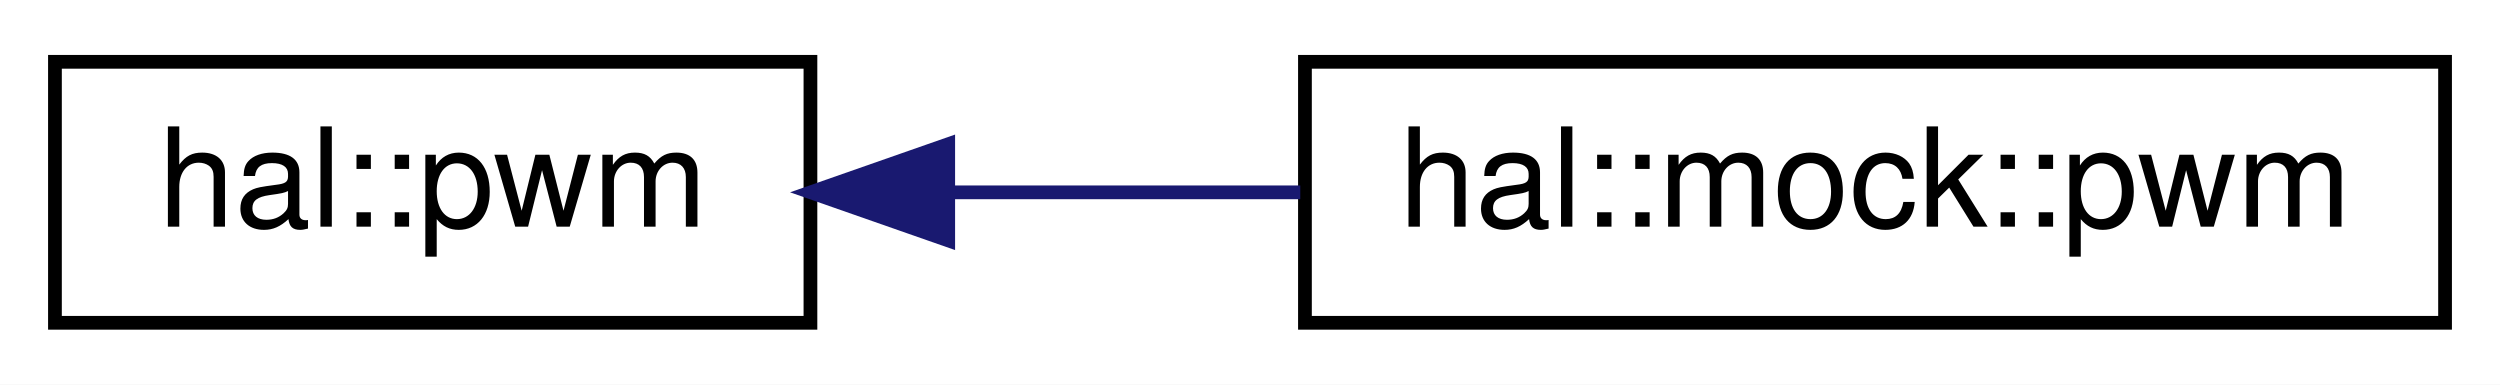
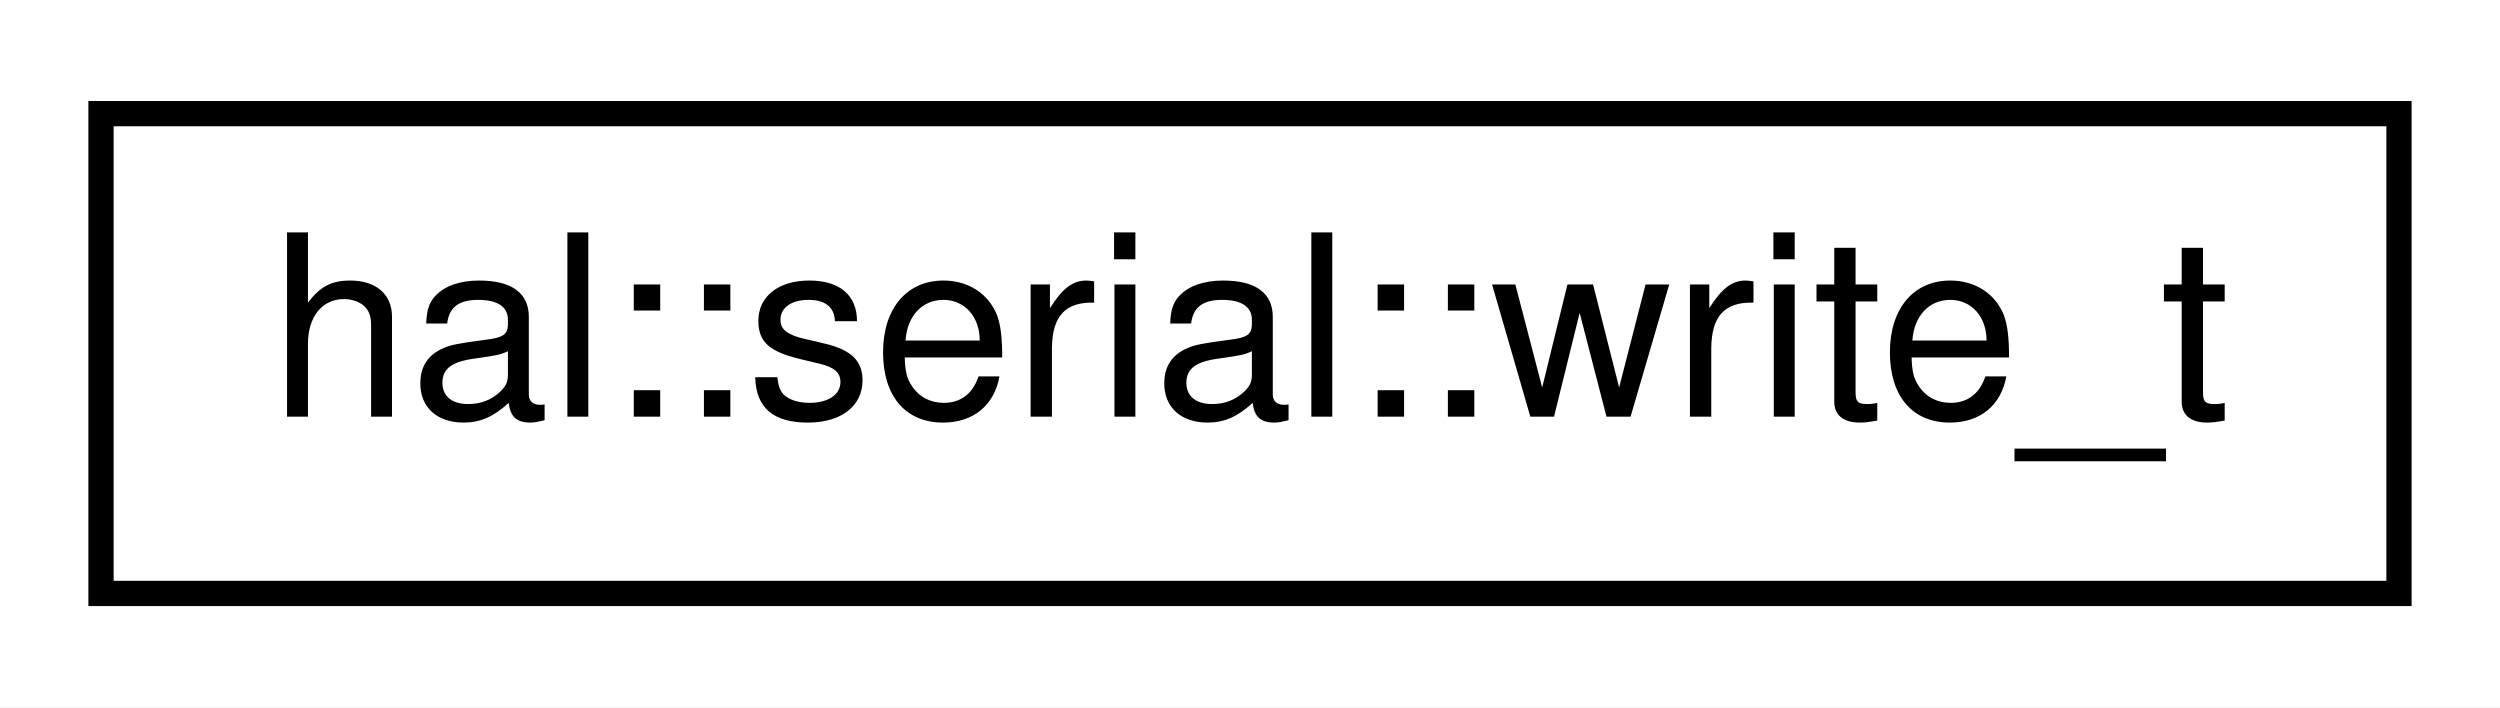
- <svg xmlns="http://www.w3.org/2000/svg" xmlns:xlink="http://www.w3.org/1999/xlink" width="182pt" height="28pt" viewBox="0.00 0.00 182.00 28.00">
+ <svg xmlns="http://www.w3.org/2000/svg" xmlns:xlink="http://www.w3.org/1999/xlink" width="99pt" height="28pt" viewBox="0.00 0.00 99.00 28.00">
  <g id="graph0" class="graph" transform="scale(1 1) rotate(0) translate(4 24)">
-     <polygon fill="white" stroke="transparent" points="-4,4 -4,-24 178,-24 178,4 -4,4" />
+     <polygon fill="white" stroke="transparent" points="-4,4 -4,-24 95,-24 95,4 -4,4" />
    <g id="node1" class="node">
      <g id="a_node1">
-         <a xlink:href="classhal_1_1pwm.html" target="_top" xlink:title="Pulse Width Modulation (PWM) channel hardware abstraction.">
-           <polygon fill="white" stroke="black" points="0,-0.5 0,-19.5 55,-19.5 55,-0.5 0,-0.5" />
-           <text text-anchor="middle" x="27.5" y="-7.5" font-family="Helvetica,sans-Serif" font-size="10.00">hal::pwm</text>
+         <a xlink:href="structhal_1_1serial_1_1write__t.html" target="_top" xlink:title="Return type for serial write operations.">
+           <polygon fill="white" stroke="black" points="0,-0.5 0,-19.5 91,-19.5 91,-0.5 0,-0.5" />
+           <text text-anchor="middle" x="45.5" y="-7.5" font-family="Helvetica,sans-Serif" font-size="10.00">hal::serial::write_t</text>
        </a>
      </g>
    </g>
-     <g id="node2" class="node">
-       <g id="a_node2">
-         <a xlink:href="structhal_1_1mock_1_1pwm.html" target="_top" xlink:title="Mock pwm implementation for use in unit tests and simulations with spy functions for frequency() and ...">
-           <polygon fill="white" stroke="black" points="91,-0.5 91,-19.5 174,-19.5 174,-0.5 91,-0.5" />
-           <text text-anchor="middle" x="132.5" y="-7.5" font-family="Helvetica,sans-Serif" font-size="10.00">hal::mock::pwm</text>
-         </a>
-       </g>
-     </g>
-     <g id="edge1" class="edge">
-       <path fill="none" stroke="midnightblue" d="M65.13,-10C73.4,-10 82.23,-10 90.66,-10" />
-       <polygon fill="midnightblue" stroke="midnightblue" points="65.03,-6.5 55.03,-10 65.03,-13.5 65.03,-6.5" />
-     </g>
  </g>
</svg>
